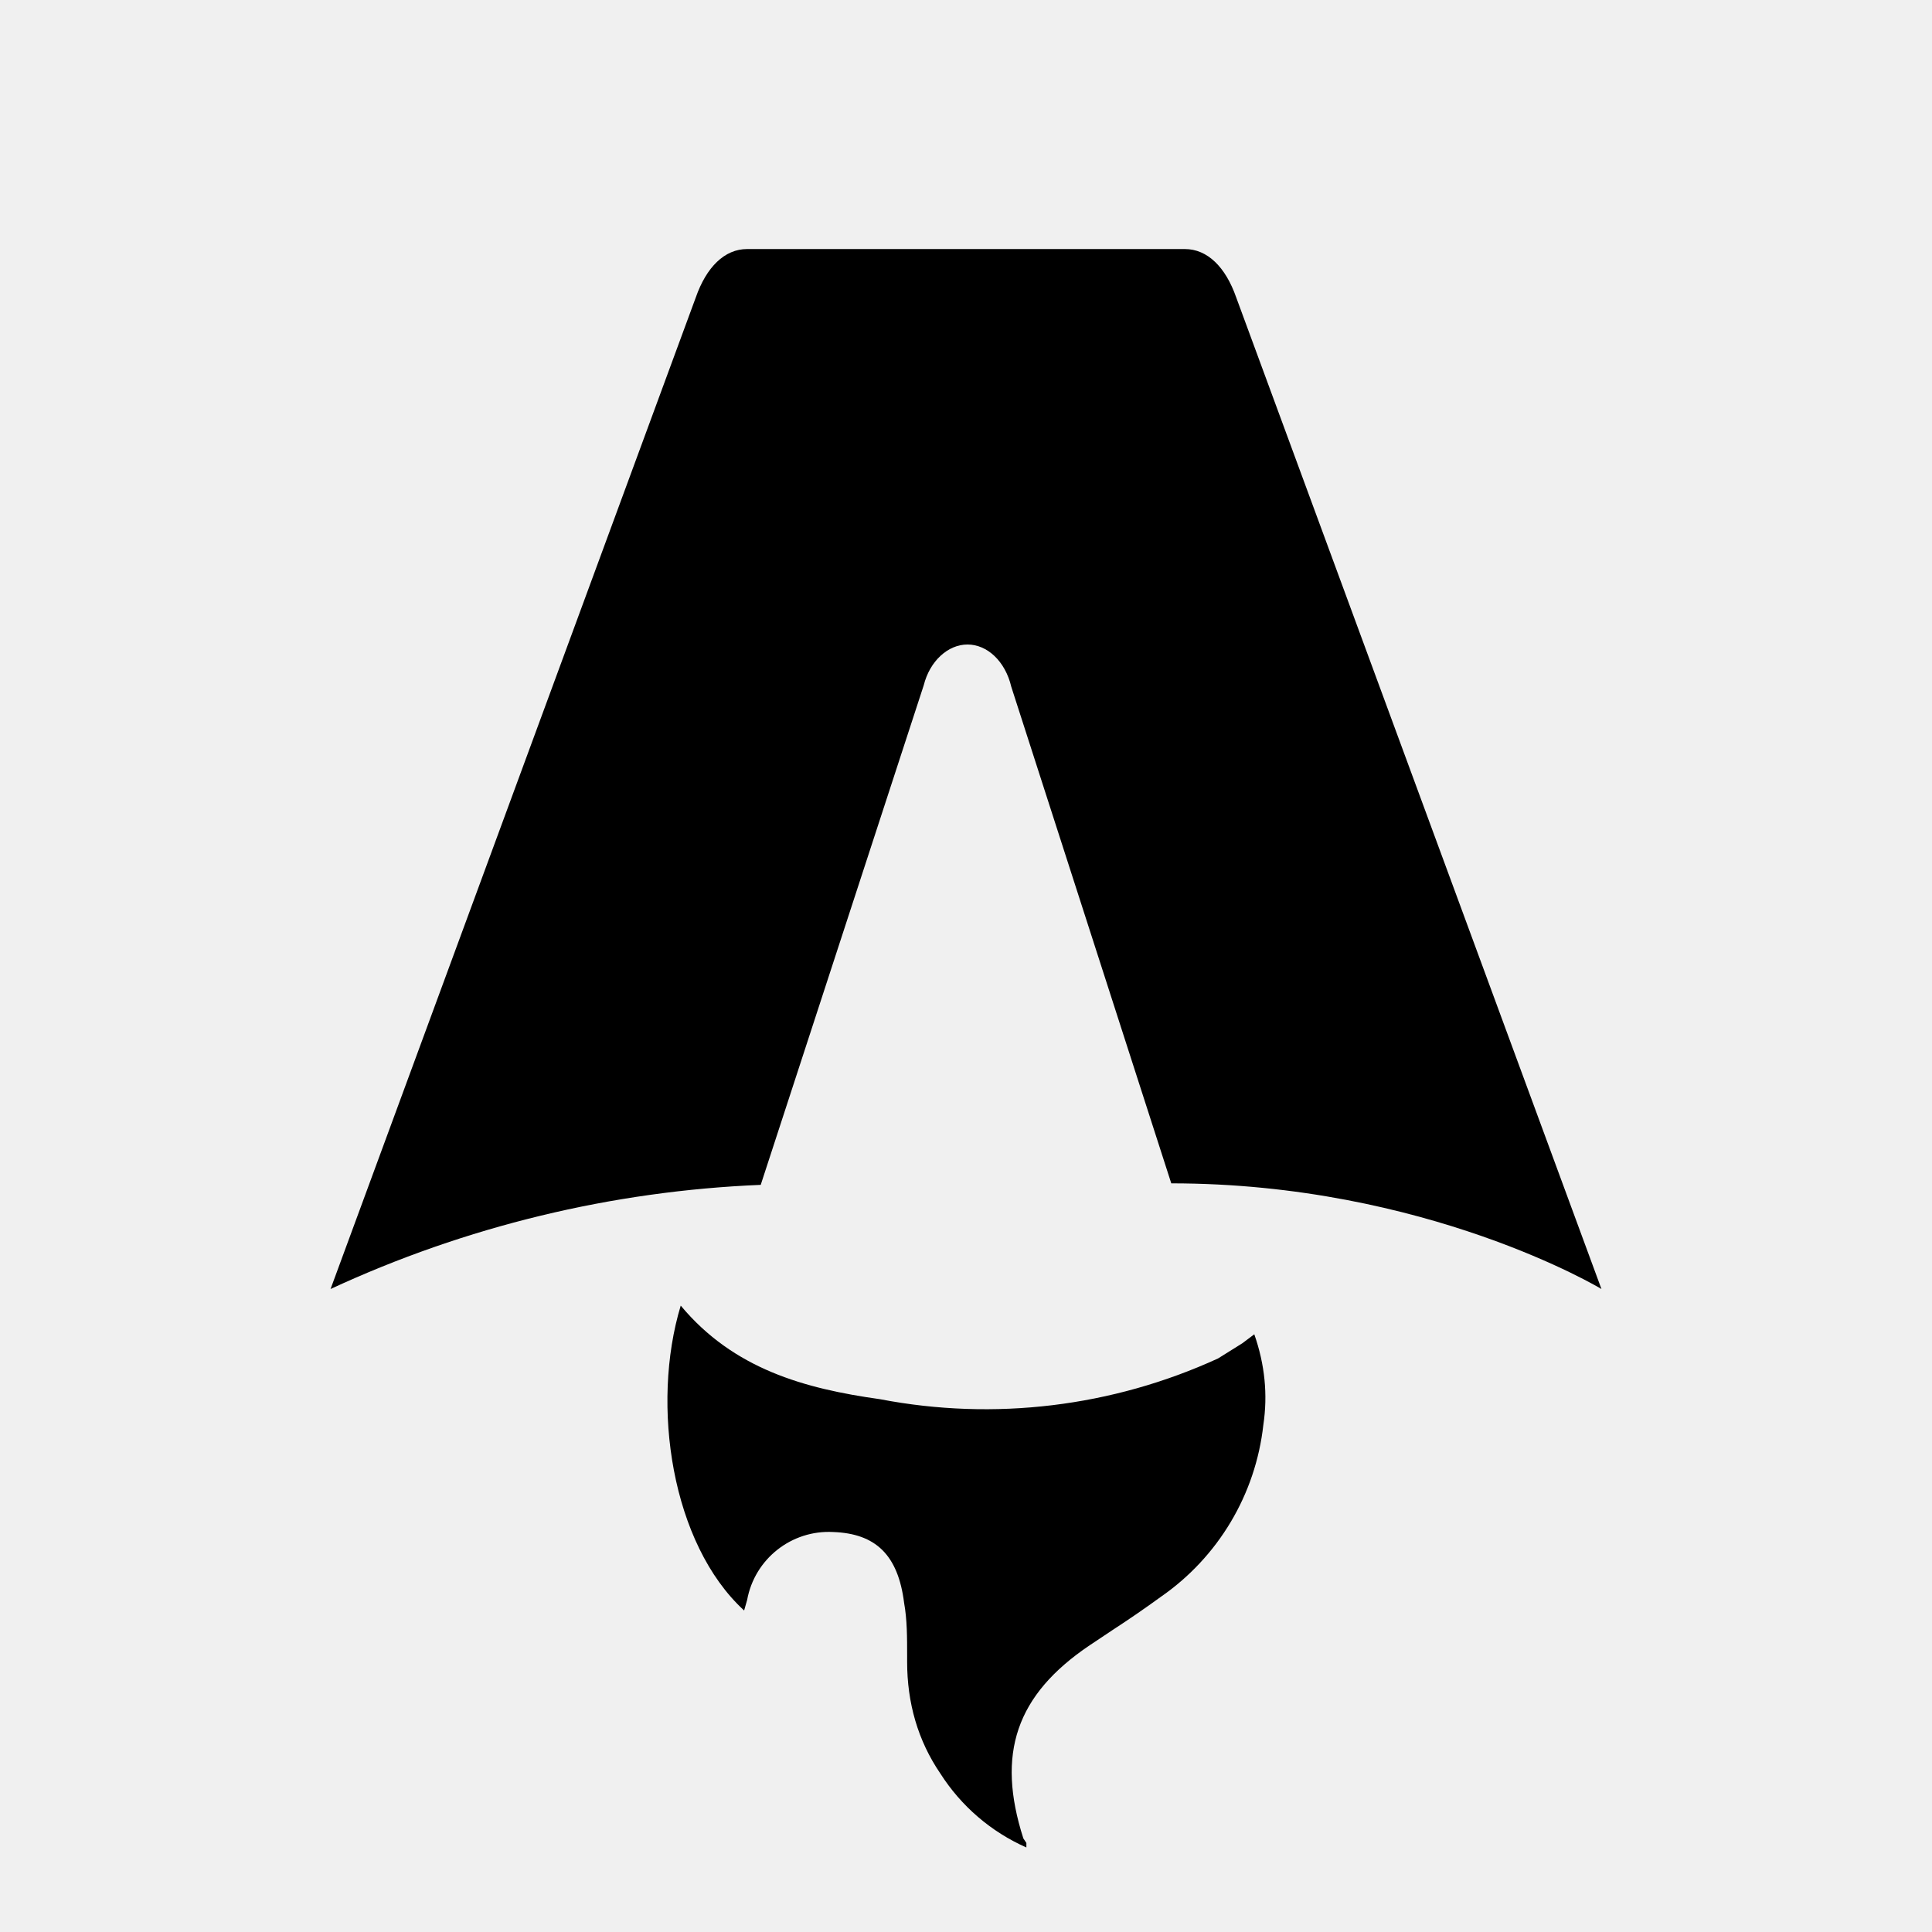
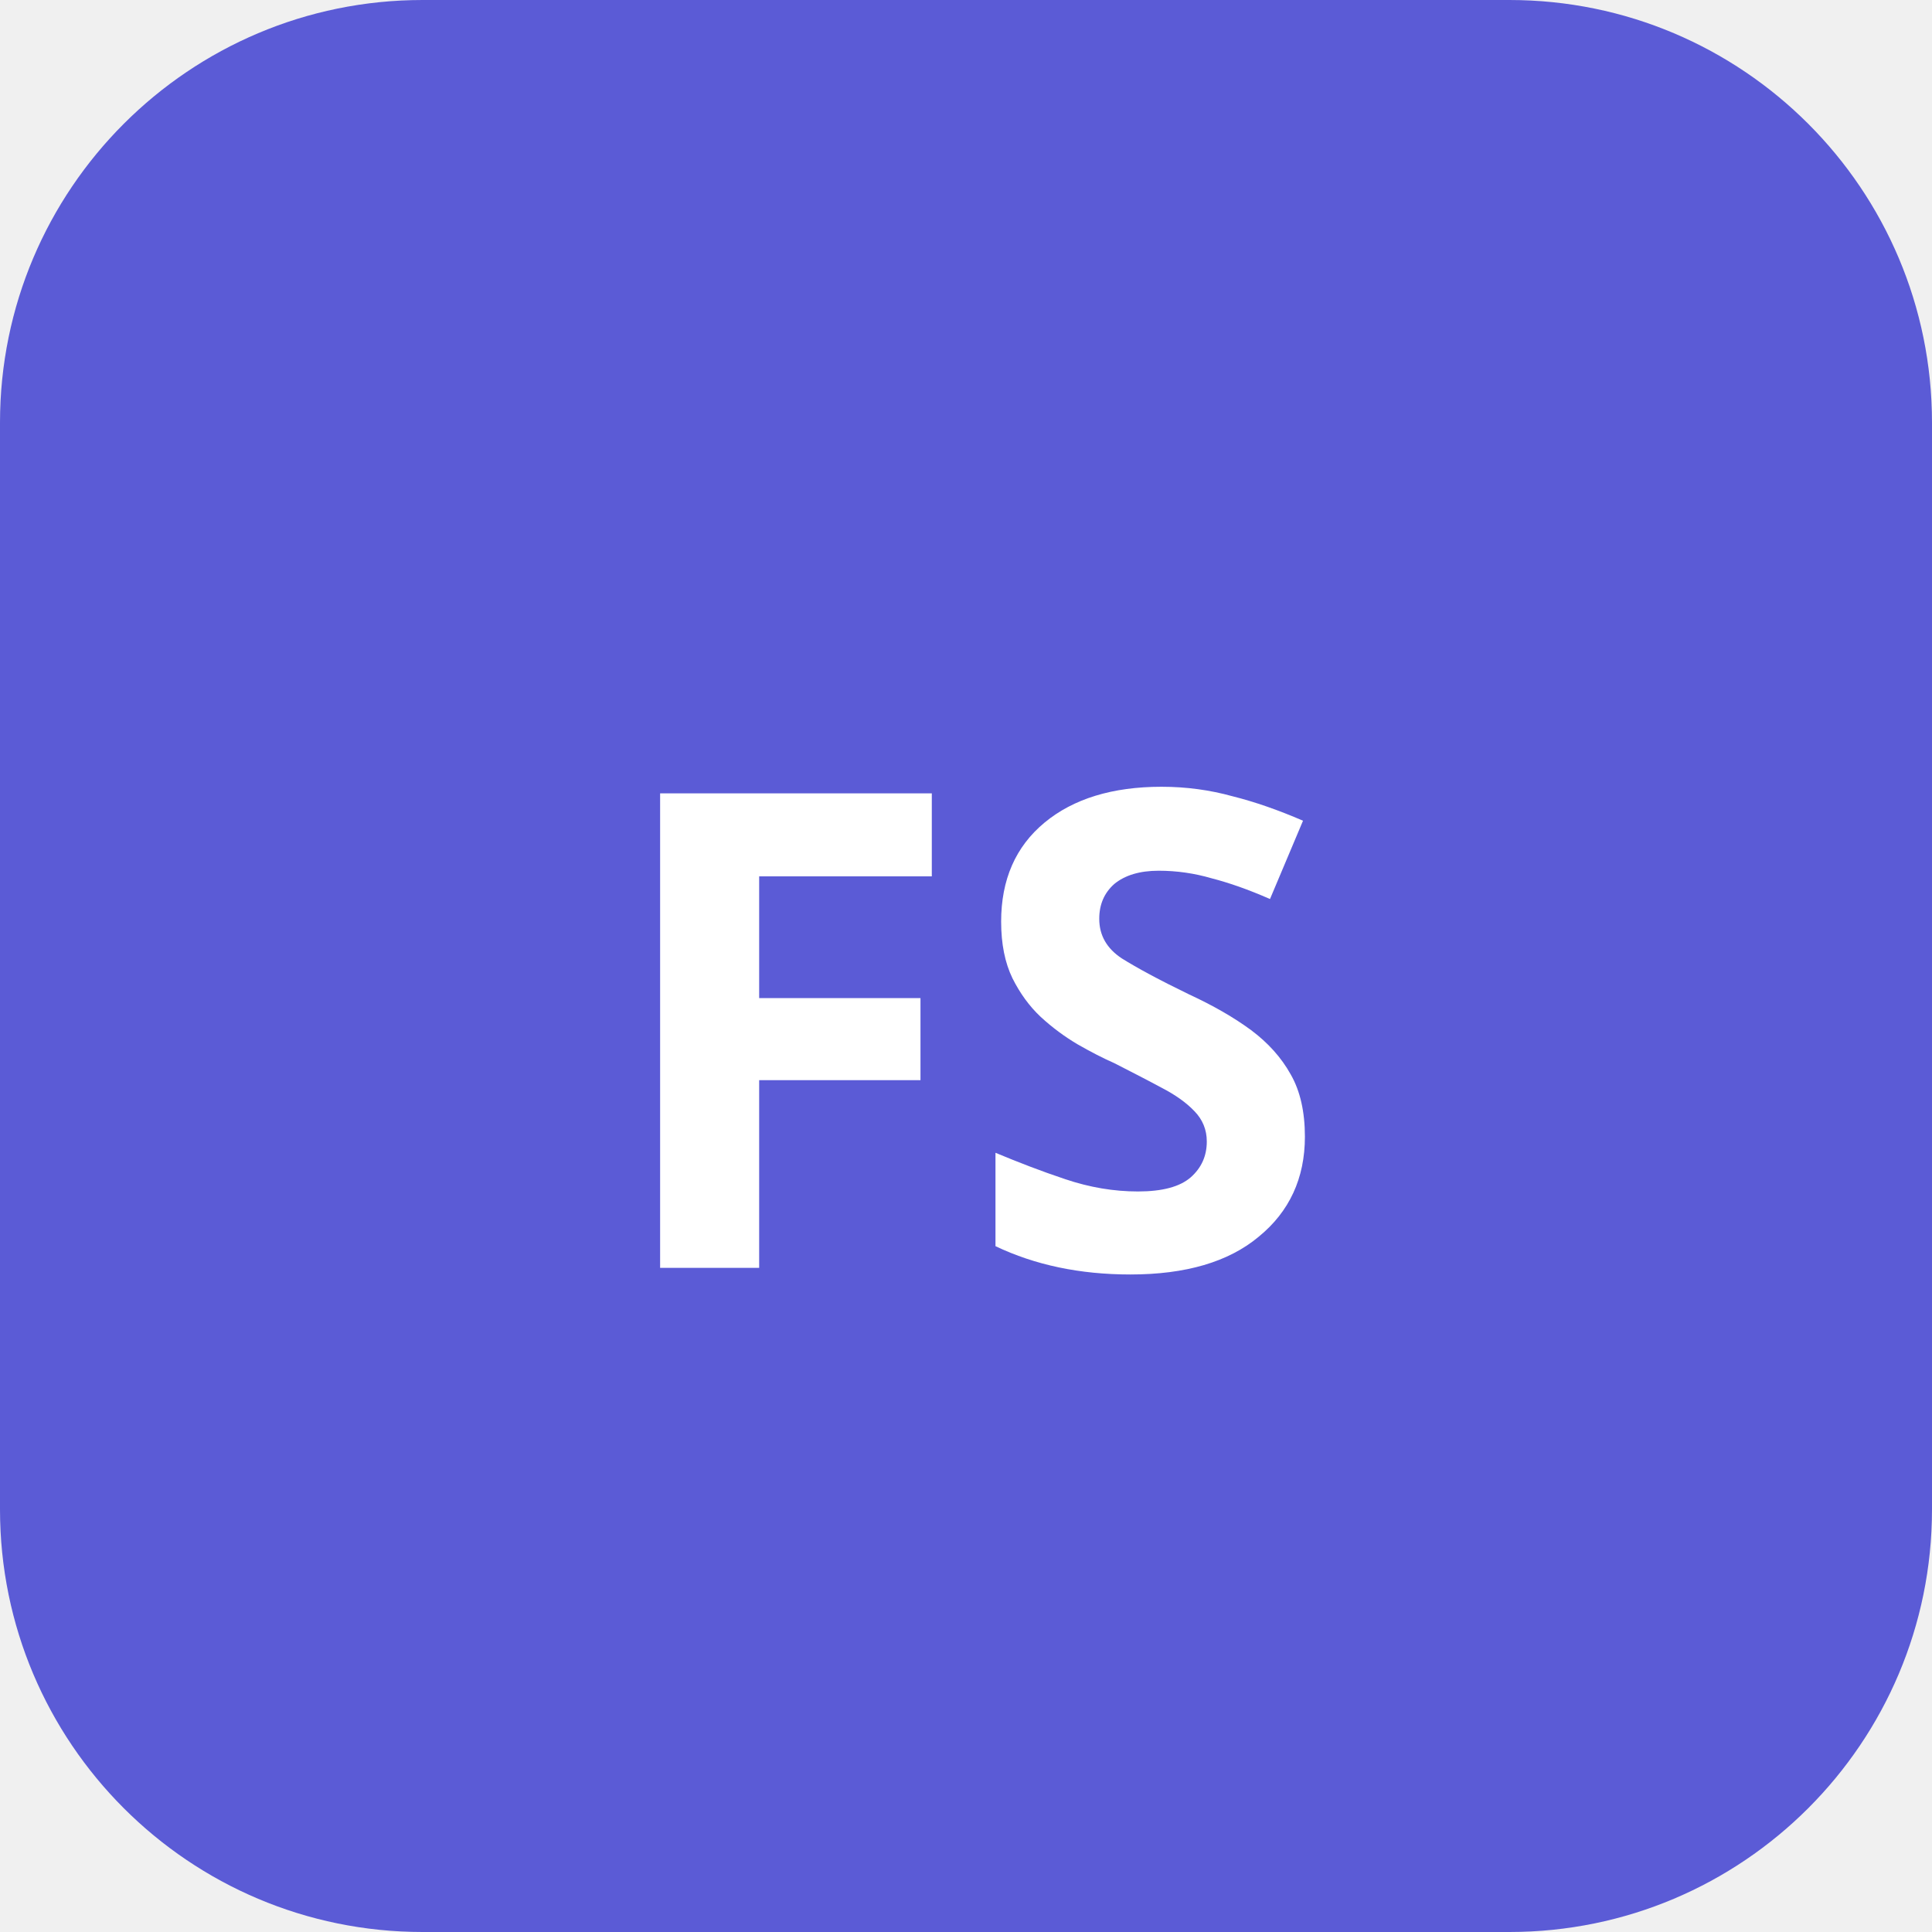
- <svg xmlns="http://www.w3.org/2000/svg" fill="none" viewBox="0 0 128 128">
-   <path d="M50.4 78.5a75.1 75.1 0 0 0-28.5 6.9l24.2-65.7c.7-2 1.9-3.2 3.4-3.2h29c1.5 0 2.7 1.2 3.4 3.2l24.2 65.7s-11.6-7-28.5-7L67 45.5c-.4-1.7-1.6-2.8-2.9-2.8-1.3 0-2.5 1.1-2.9 2.7L50.4 78.5Zm-1.1 28.2Zm-4.2-20.2c-2 6.6-.6 15.8 4.2 20.2a17.5 17.5 0 0 1 .2-.7 5.5 5.5 0 0 1 5.7-4.5c2.8.1 4.3 1.5 4.7 4.7.2 1.1.2 2.3.2 3.5v.4c0 2.7.7 5.2 2.2 7.4a13 13 0 0 0 5.7 4.9v-.3l-.2-.3c-1.8-5.6-.5-9.5 4.4-12.8l1.5-1a73 73 0 0 0 3.2-2.2 16 16 0 0 0 6.8-11.4c.3-2 .1-4-.6-6l-.8.6-1.6 1a37 37 0 0 1-22.4 2.7c-5-.7-9.7-2-13.2-6.2Z" />
-   <style>
-         path { fill: #000; }
-         @media (prefers-color-scheme: dark) {
-             path { fill: #FFF; }
-         }
-     </style>
+ <svg xmlns="http://www.w3.org/2000/svg" viewBox="0 0 32 32" fill="none">
+   <rect width="32" height="32" rx="7" fill="#5B5BD6" />
+   <text x="16" y="21" text-anchor="middle" font-family="ui-sans-serif, system-ui, sans-serif" font-size="11" font-weight="700" fill="#ffffff">FS</text>
</svg>
